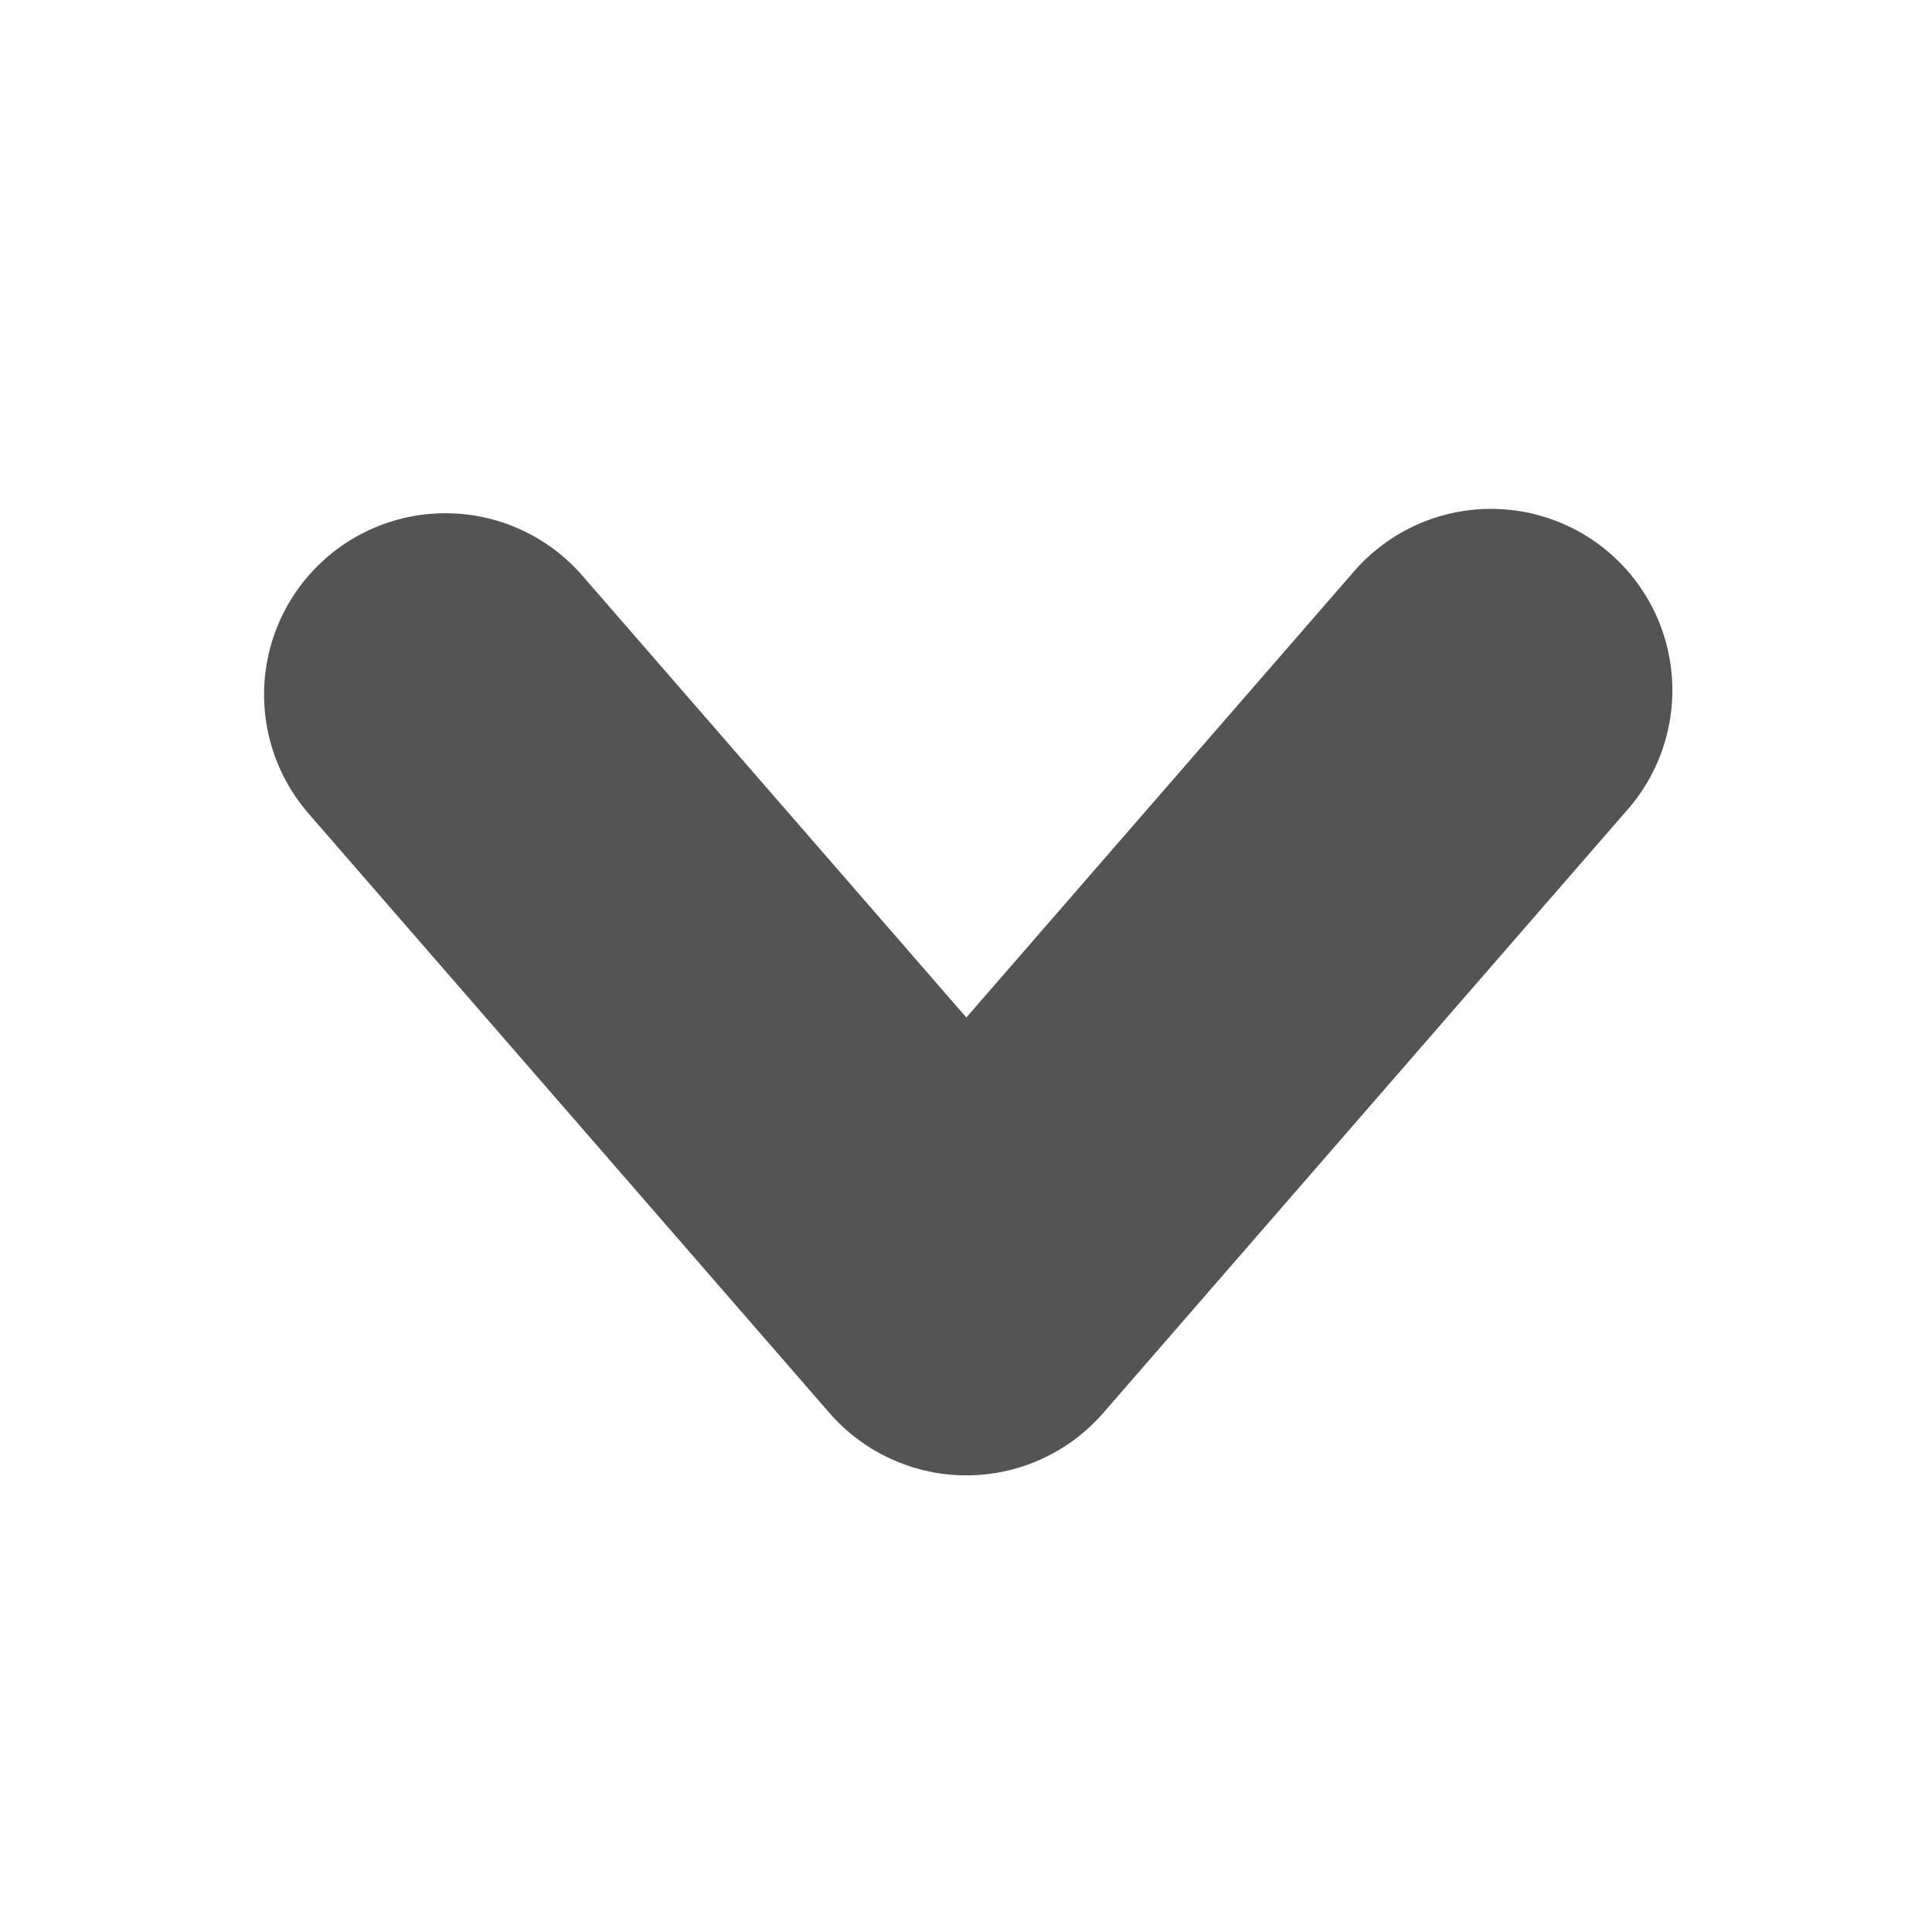
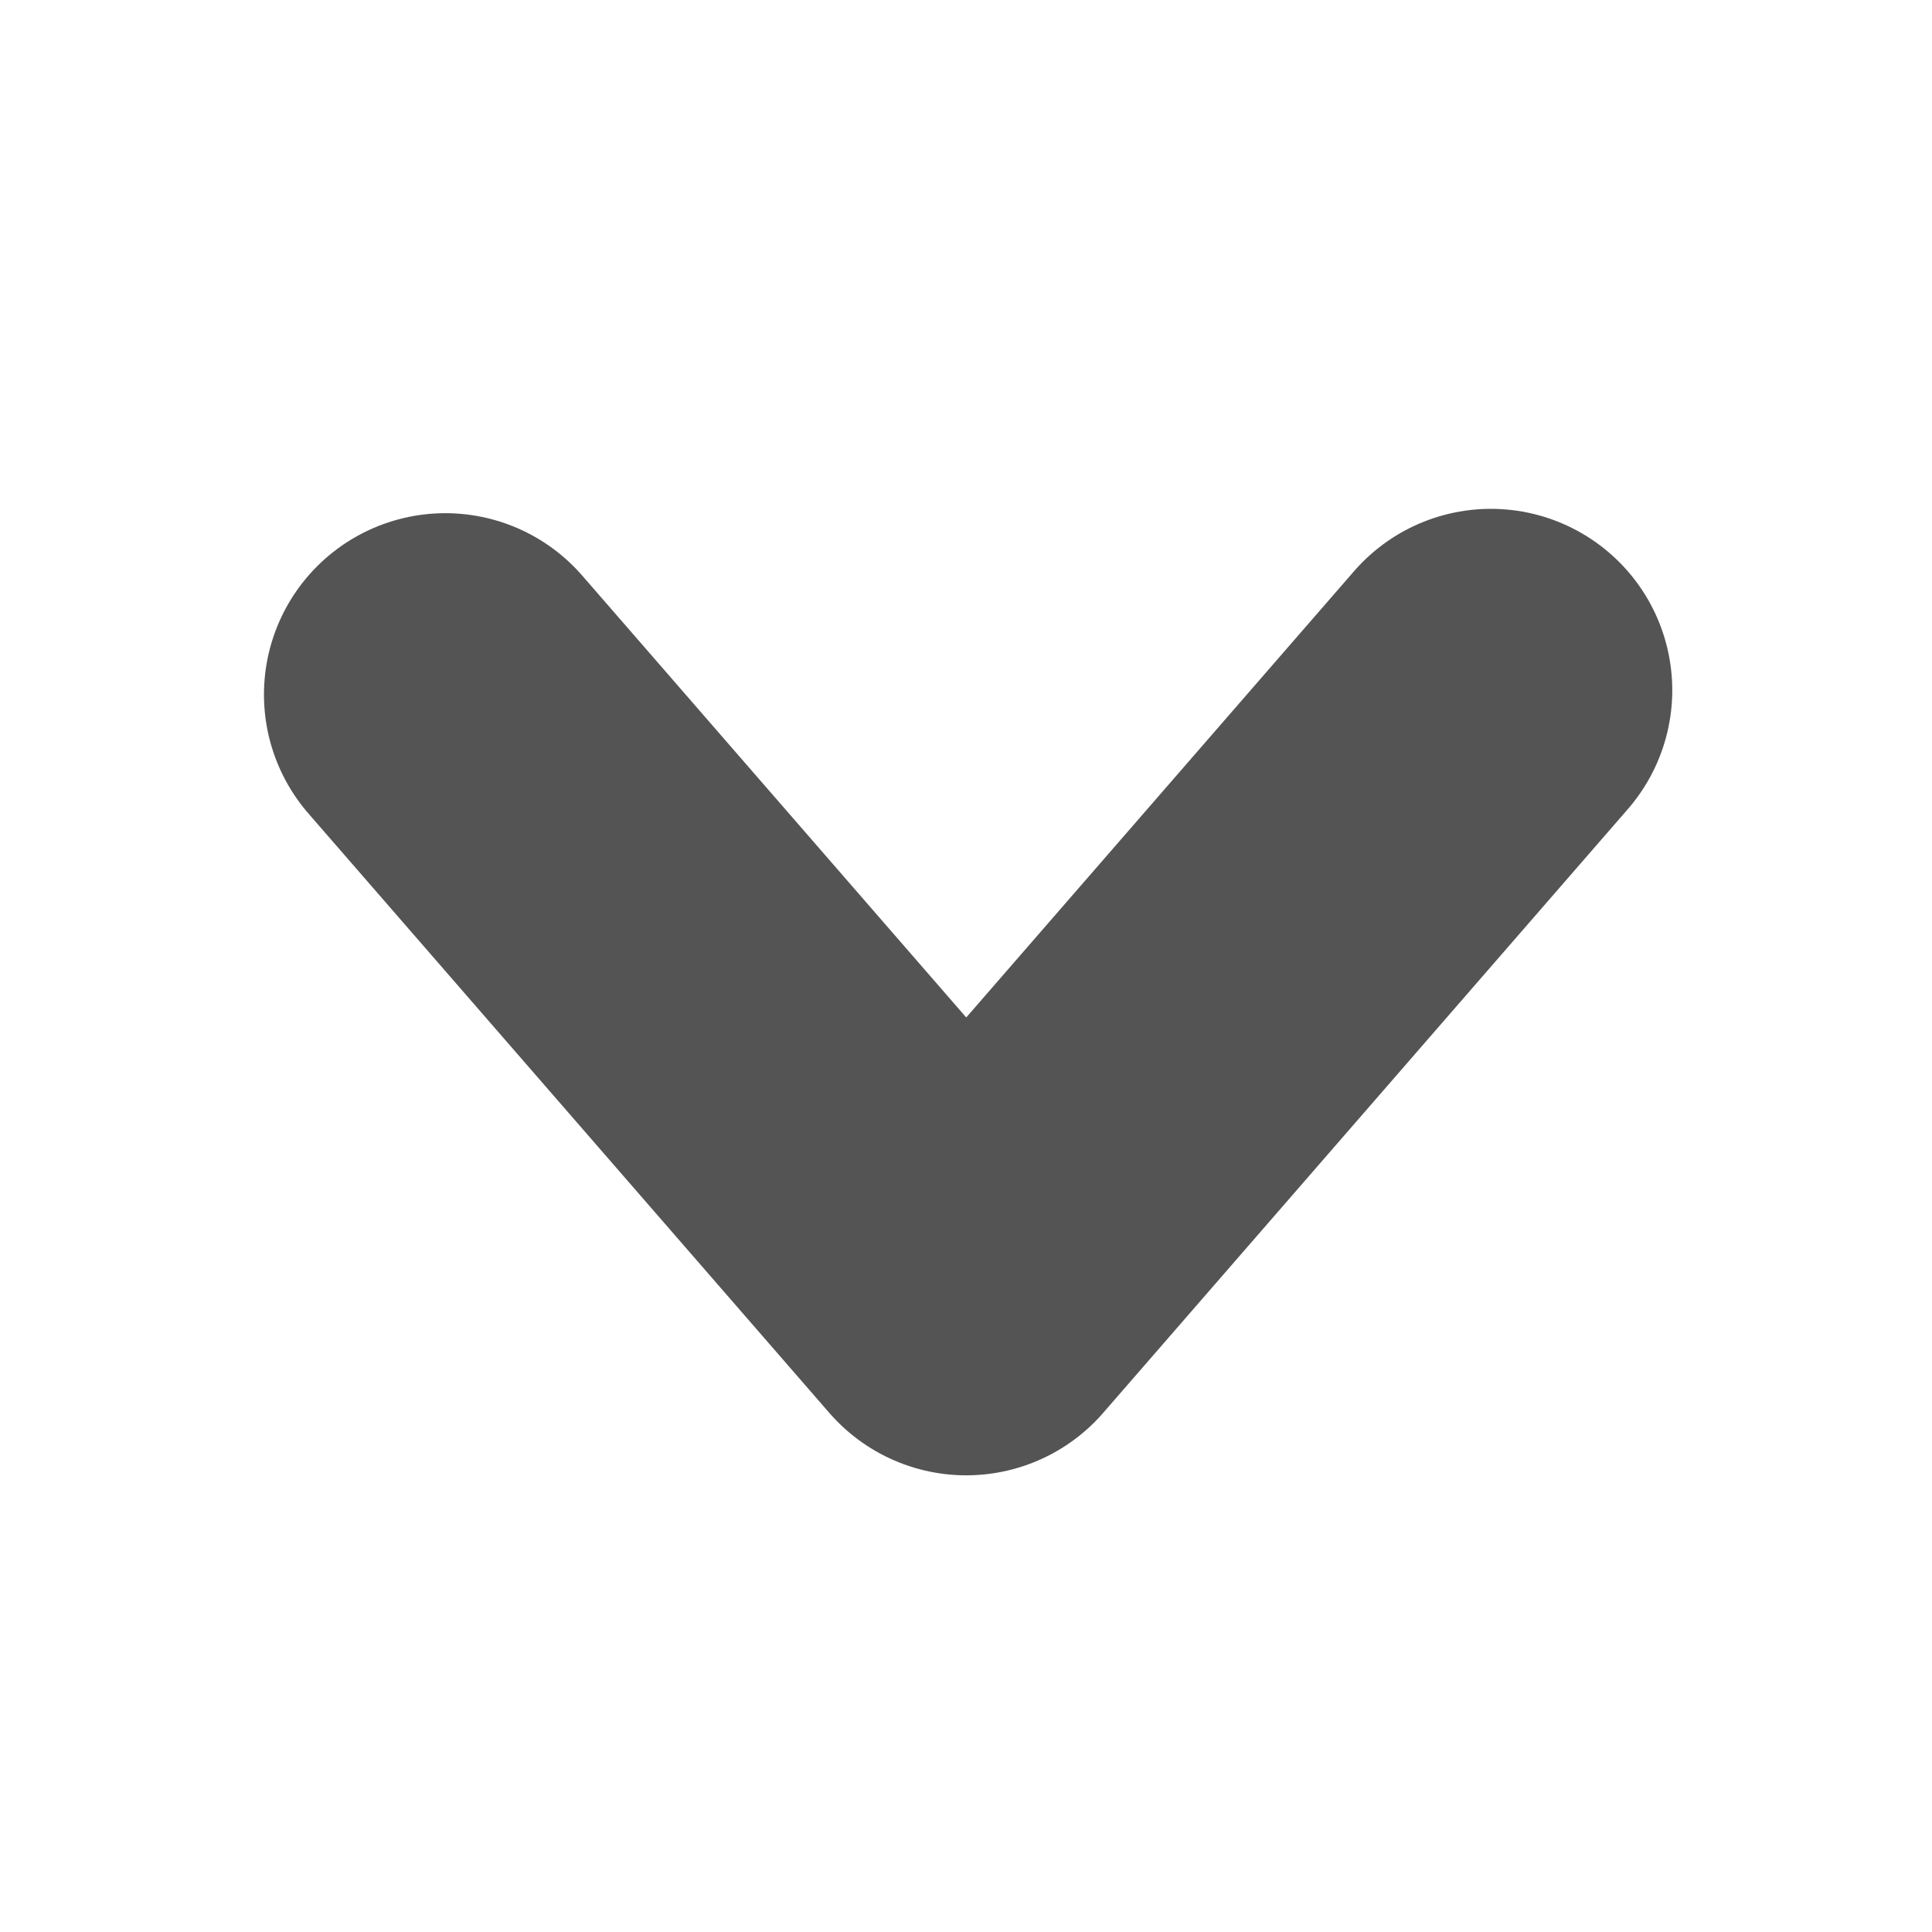
- <svg xmlns="http://www.w3.org/2000/svg" width="16" height="16" id="svg2" version="1.1">
-   <defs id="defs4" />
-   <g id="layer1" transform="translate(-674.8571,-75.79076)">
-     <path style="fill:none;stroke:#000000;stroke-width:3.004;stroke-linecap:round;stroke-linejoin:round;stroke-miterlimit:4;stroke-opacity:1;stroke-dasharray:none;opacity:0.668" d="m 678.546,81.543 4.314,4.964 4.345,-5" id="path3088" />
+ <svg xmlns="http://www.w3.org/2000/svg" width="16" height="16">
+   <g>
+     <path d="M3.688 5.752l4.314 4.964 4.345-5" fill="none" stroke="#000" stroke-width="3.004" stroke-linecap="round" stroke-linejoin="round" opacity=".668" />
  </g>
</svg>
